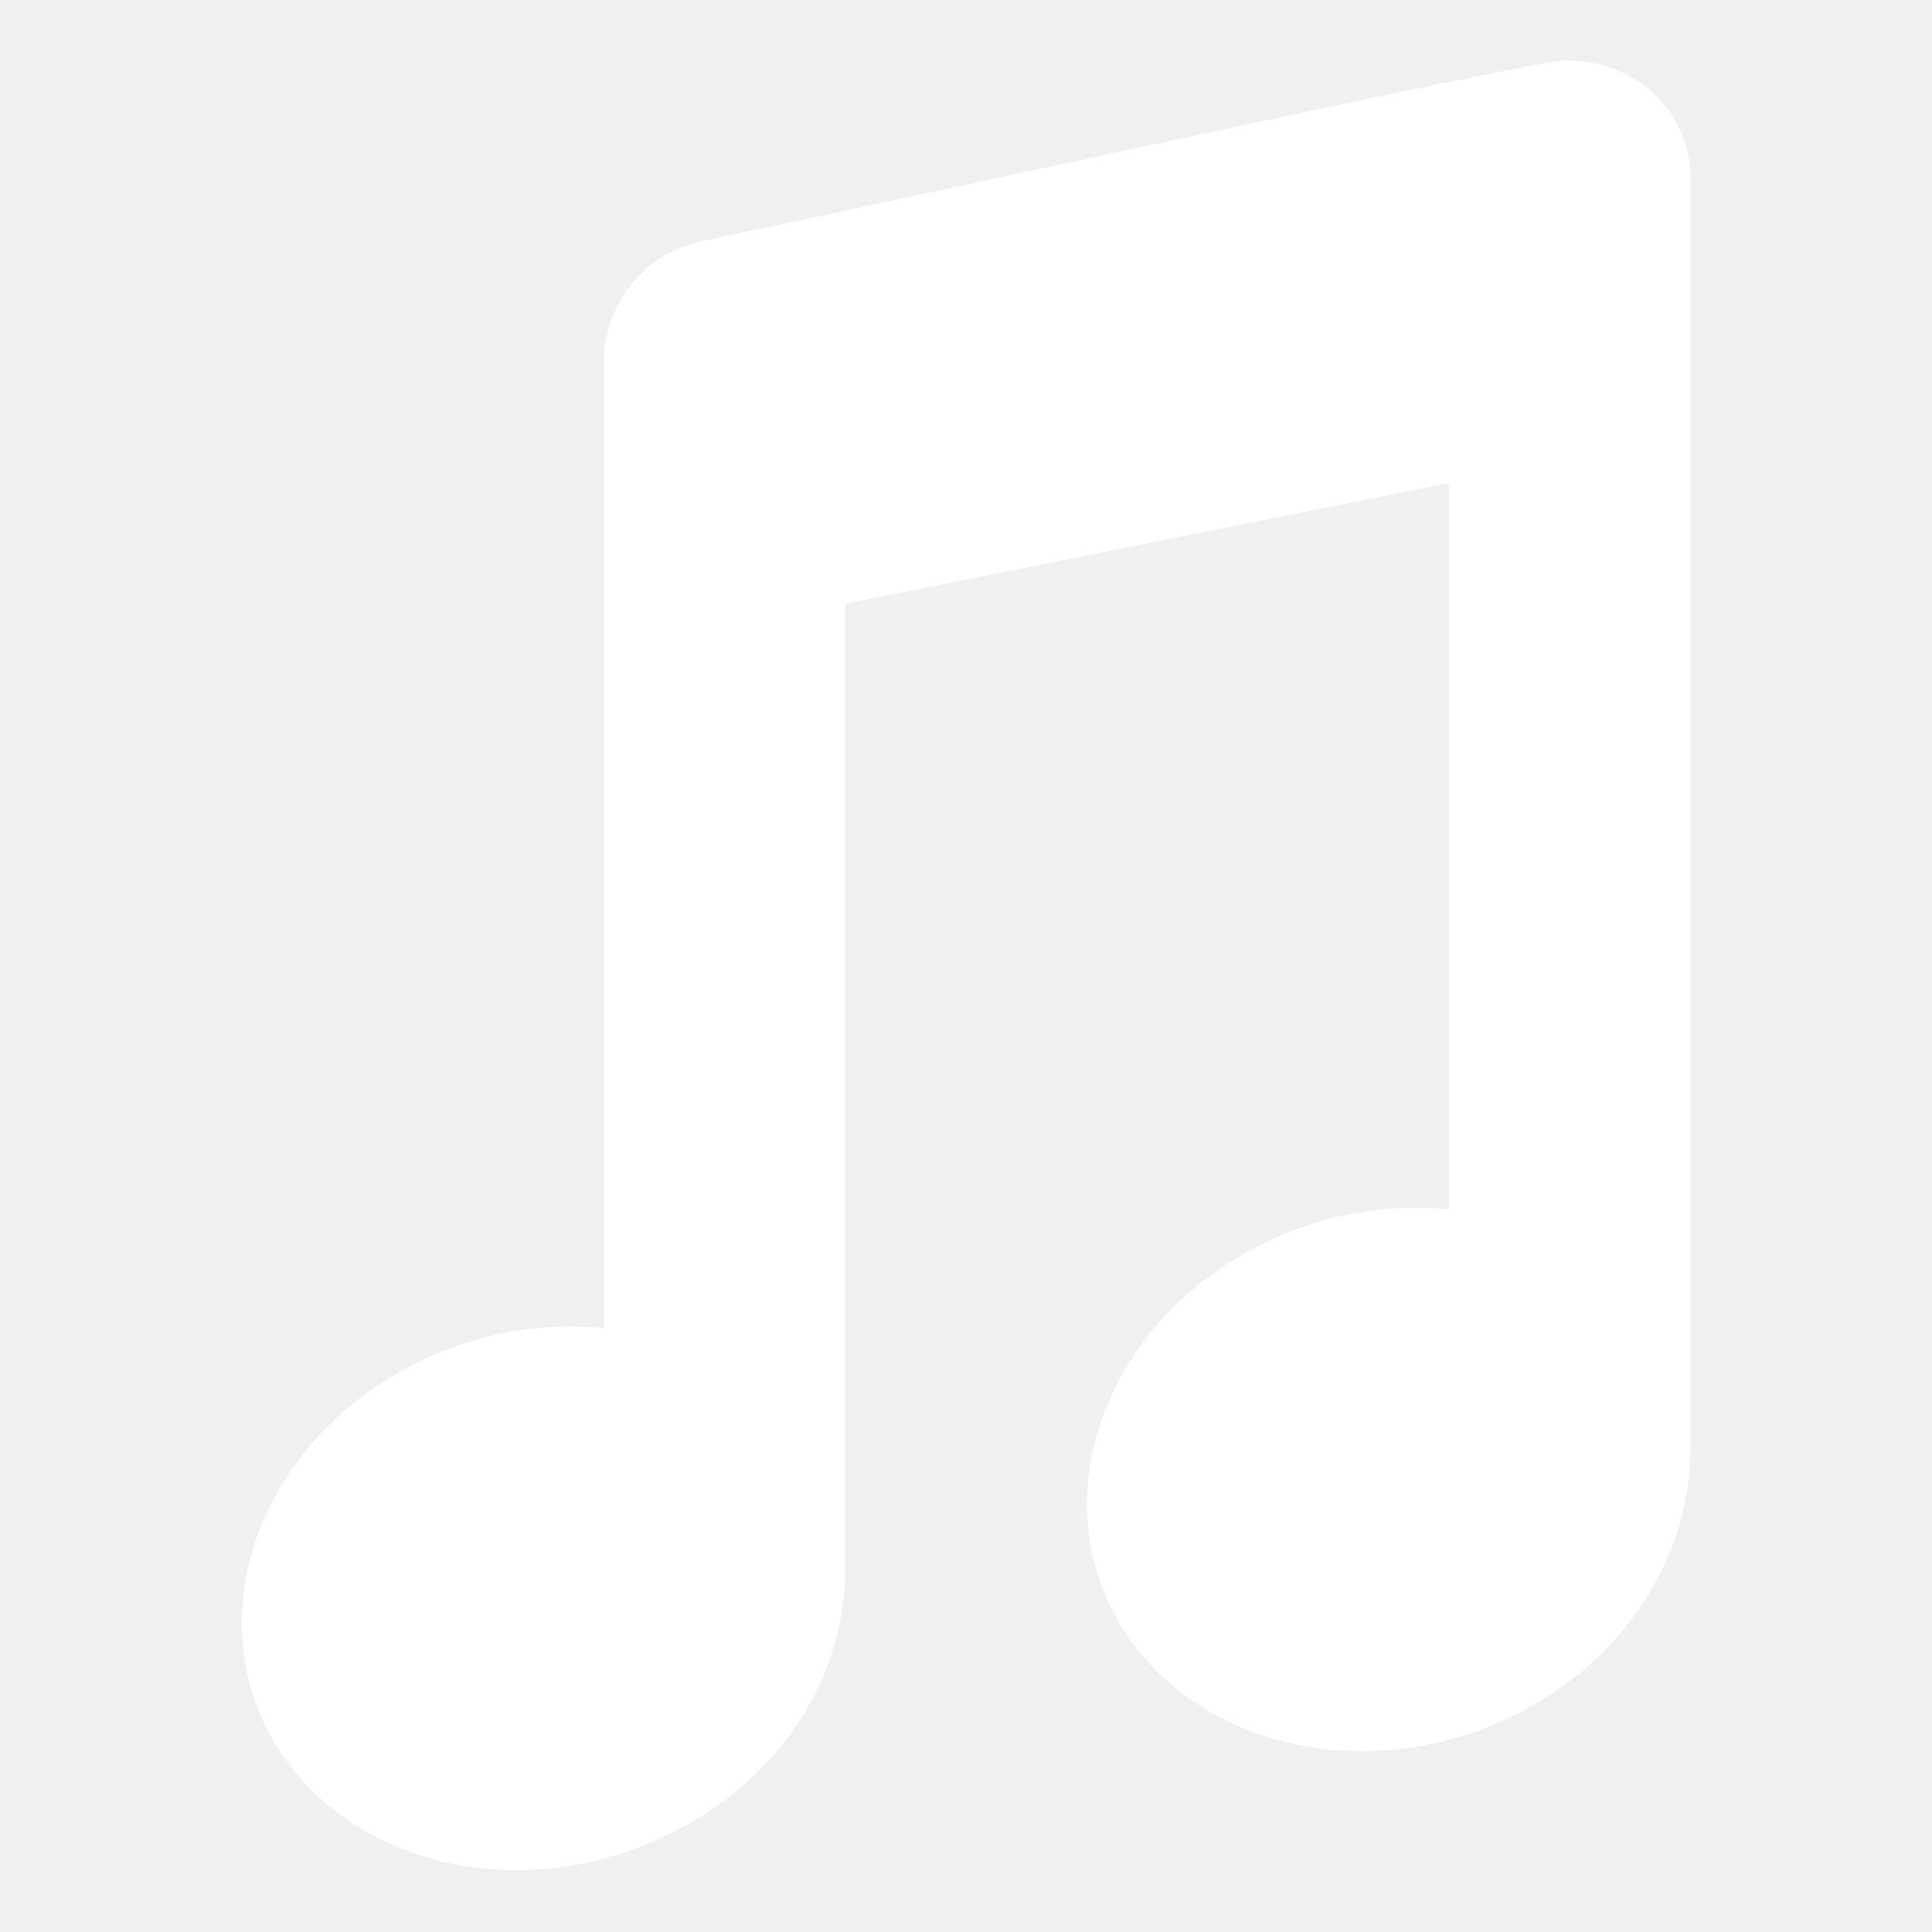
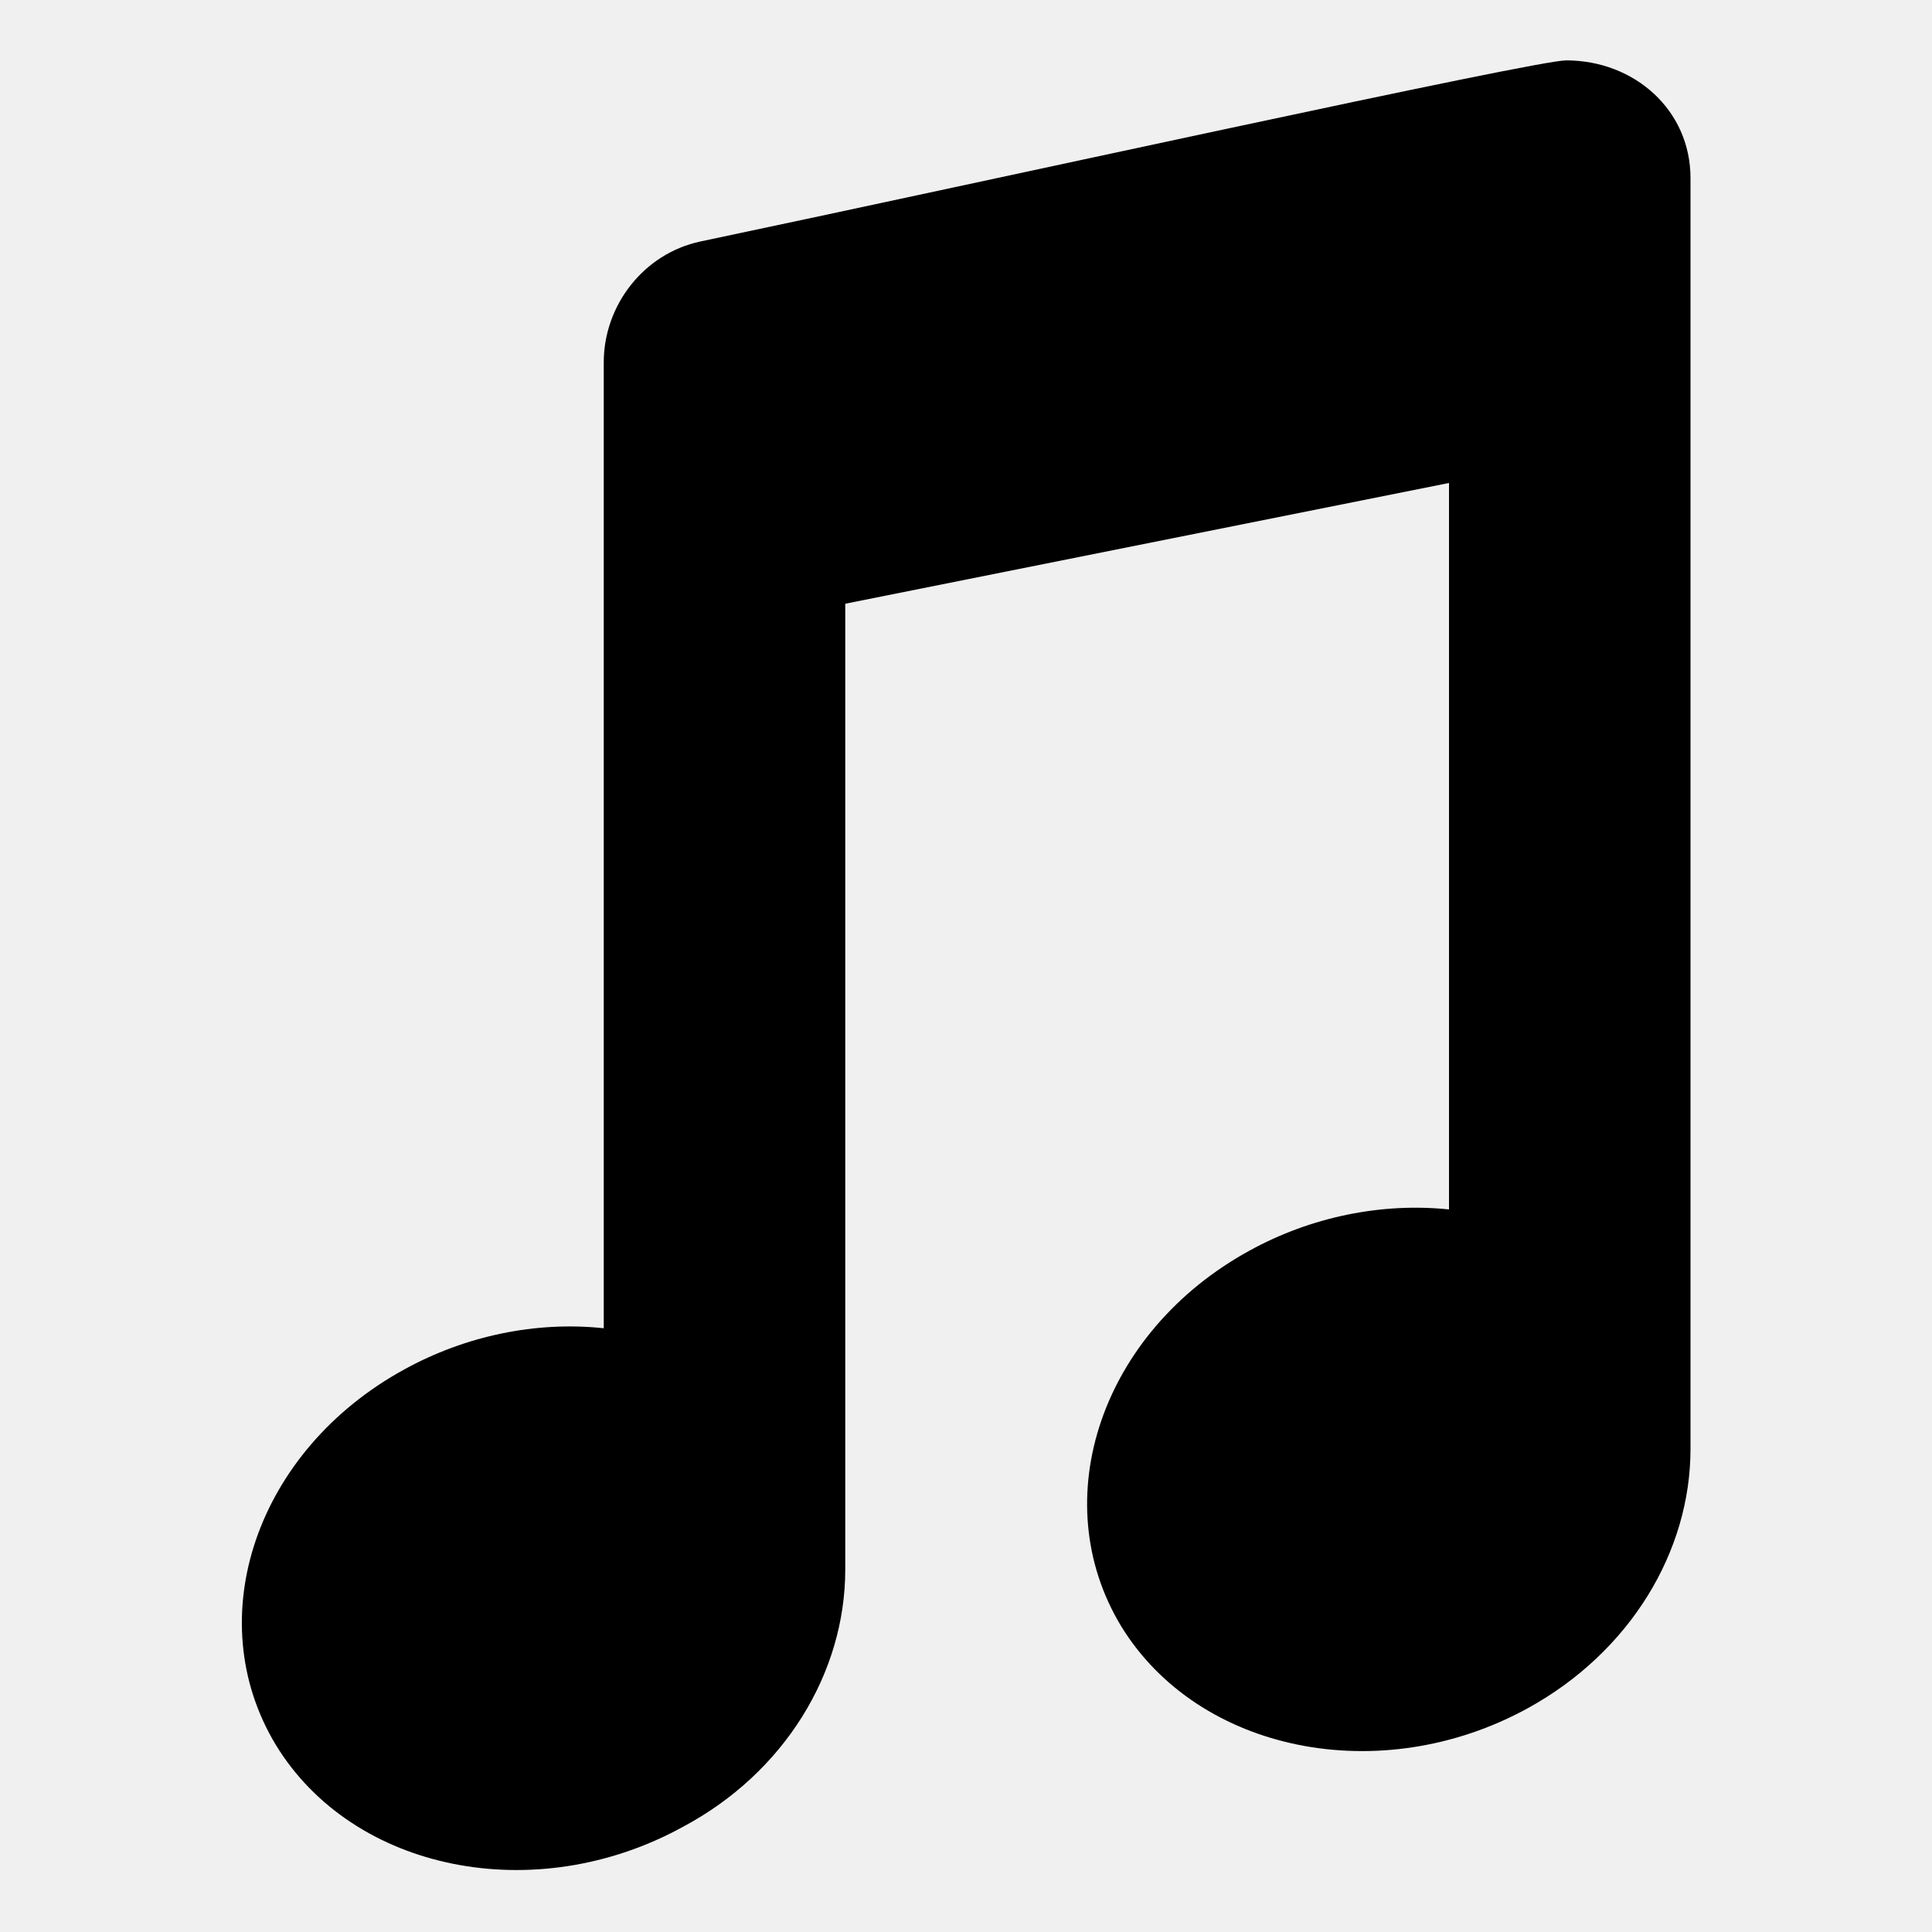
<svg xmlns="http://www.w3.org/2000/svg" viewbox="0 0 16 16" width="16" version="1.1" height="16">
-   <path fill="#fff" d="m12.97 0.5c-0.26 0-4.795 1-7.17 1.5-0.47 0.1-0.8 0.53-0.8 1v8c-0.56-0.06-1.144 0.062-1.65 0.34-1.226 0.67-1.7 2.06-1.066 3.11 0.64 1.05 2.15 1.35 3.37 0.68 0.846-0.45 1.346-1.28 1.346-2.13v-8l5-1v6.016c-0.56-0.058-1.144 0.062-1.65 0.34-1.226 0.67-1.7 2.06-1.066 3.11 0.64 1.046 2.15 1.35 3.37 0.68 0.846-0.466 1.346-1.296 1.346-2.146v-10.525c0-0.565-0.466-0.975-1.03-0.975z" />
+   <path d="m12.97 0.5c-0.26 0-4.795 1-7.17 1.5-0.47 0.1-0.8 0.53-0.8 1v8c-0.56-0.06-1.144 0.062-1.65 0.34-1.226 0.67-1.7 2.06-1.066 3.11 0.64 1.05 2.15 1.35 3.37 0.68 0.846-0.45 1.346-1.28 1.346-2.13v-8l5-1v6.016c-0.56-0.058-1.144 0.062-1.65 0.34-1.226 0.67-1.7 2.06-1.066 3.11 0.64 1.046 2.15 1.35 3.37 0.68 0.846-0.466 1.346-1.296 1.346-2.146v-10.525c0-0.565-0.466-0.975-1.03-0.975z" />
</svg>
